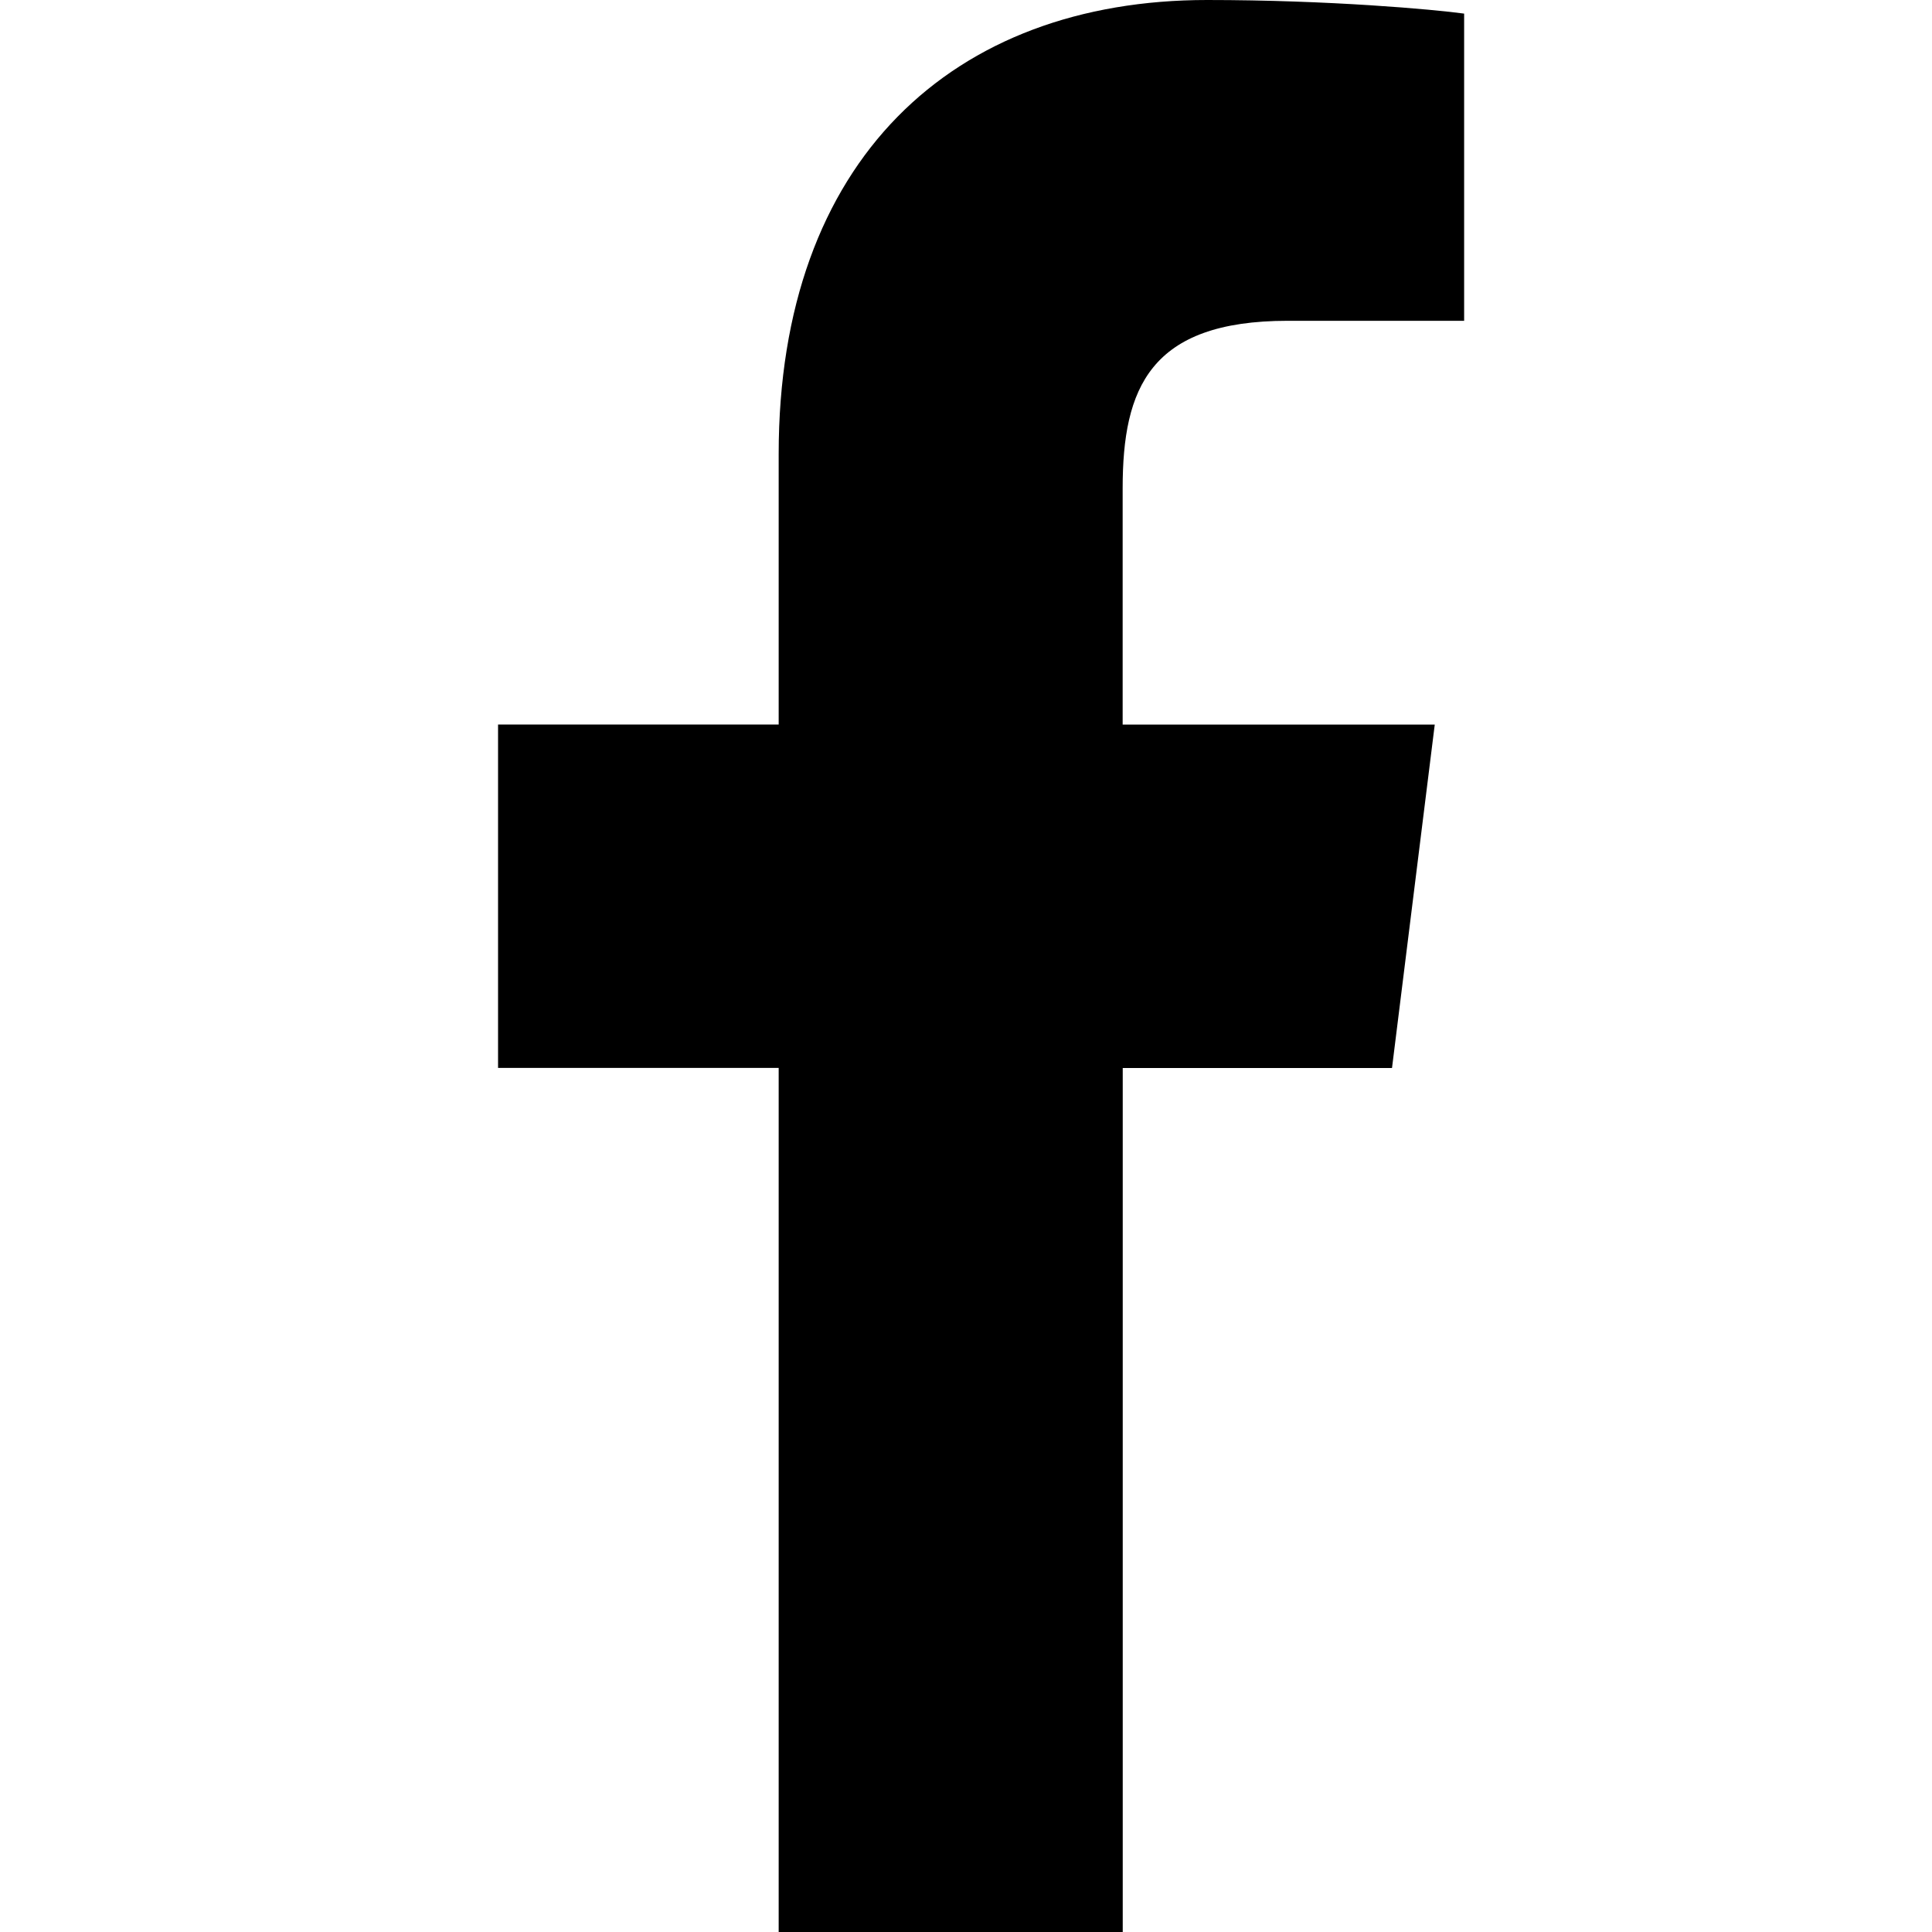
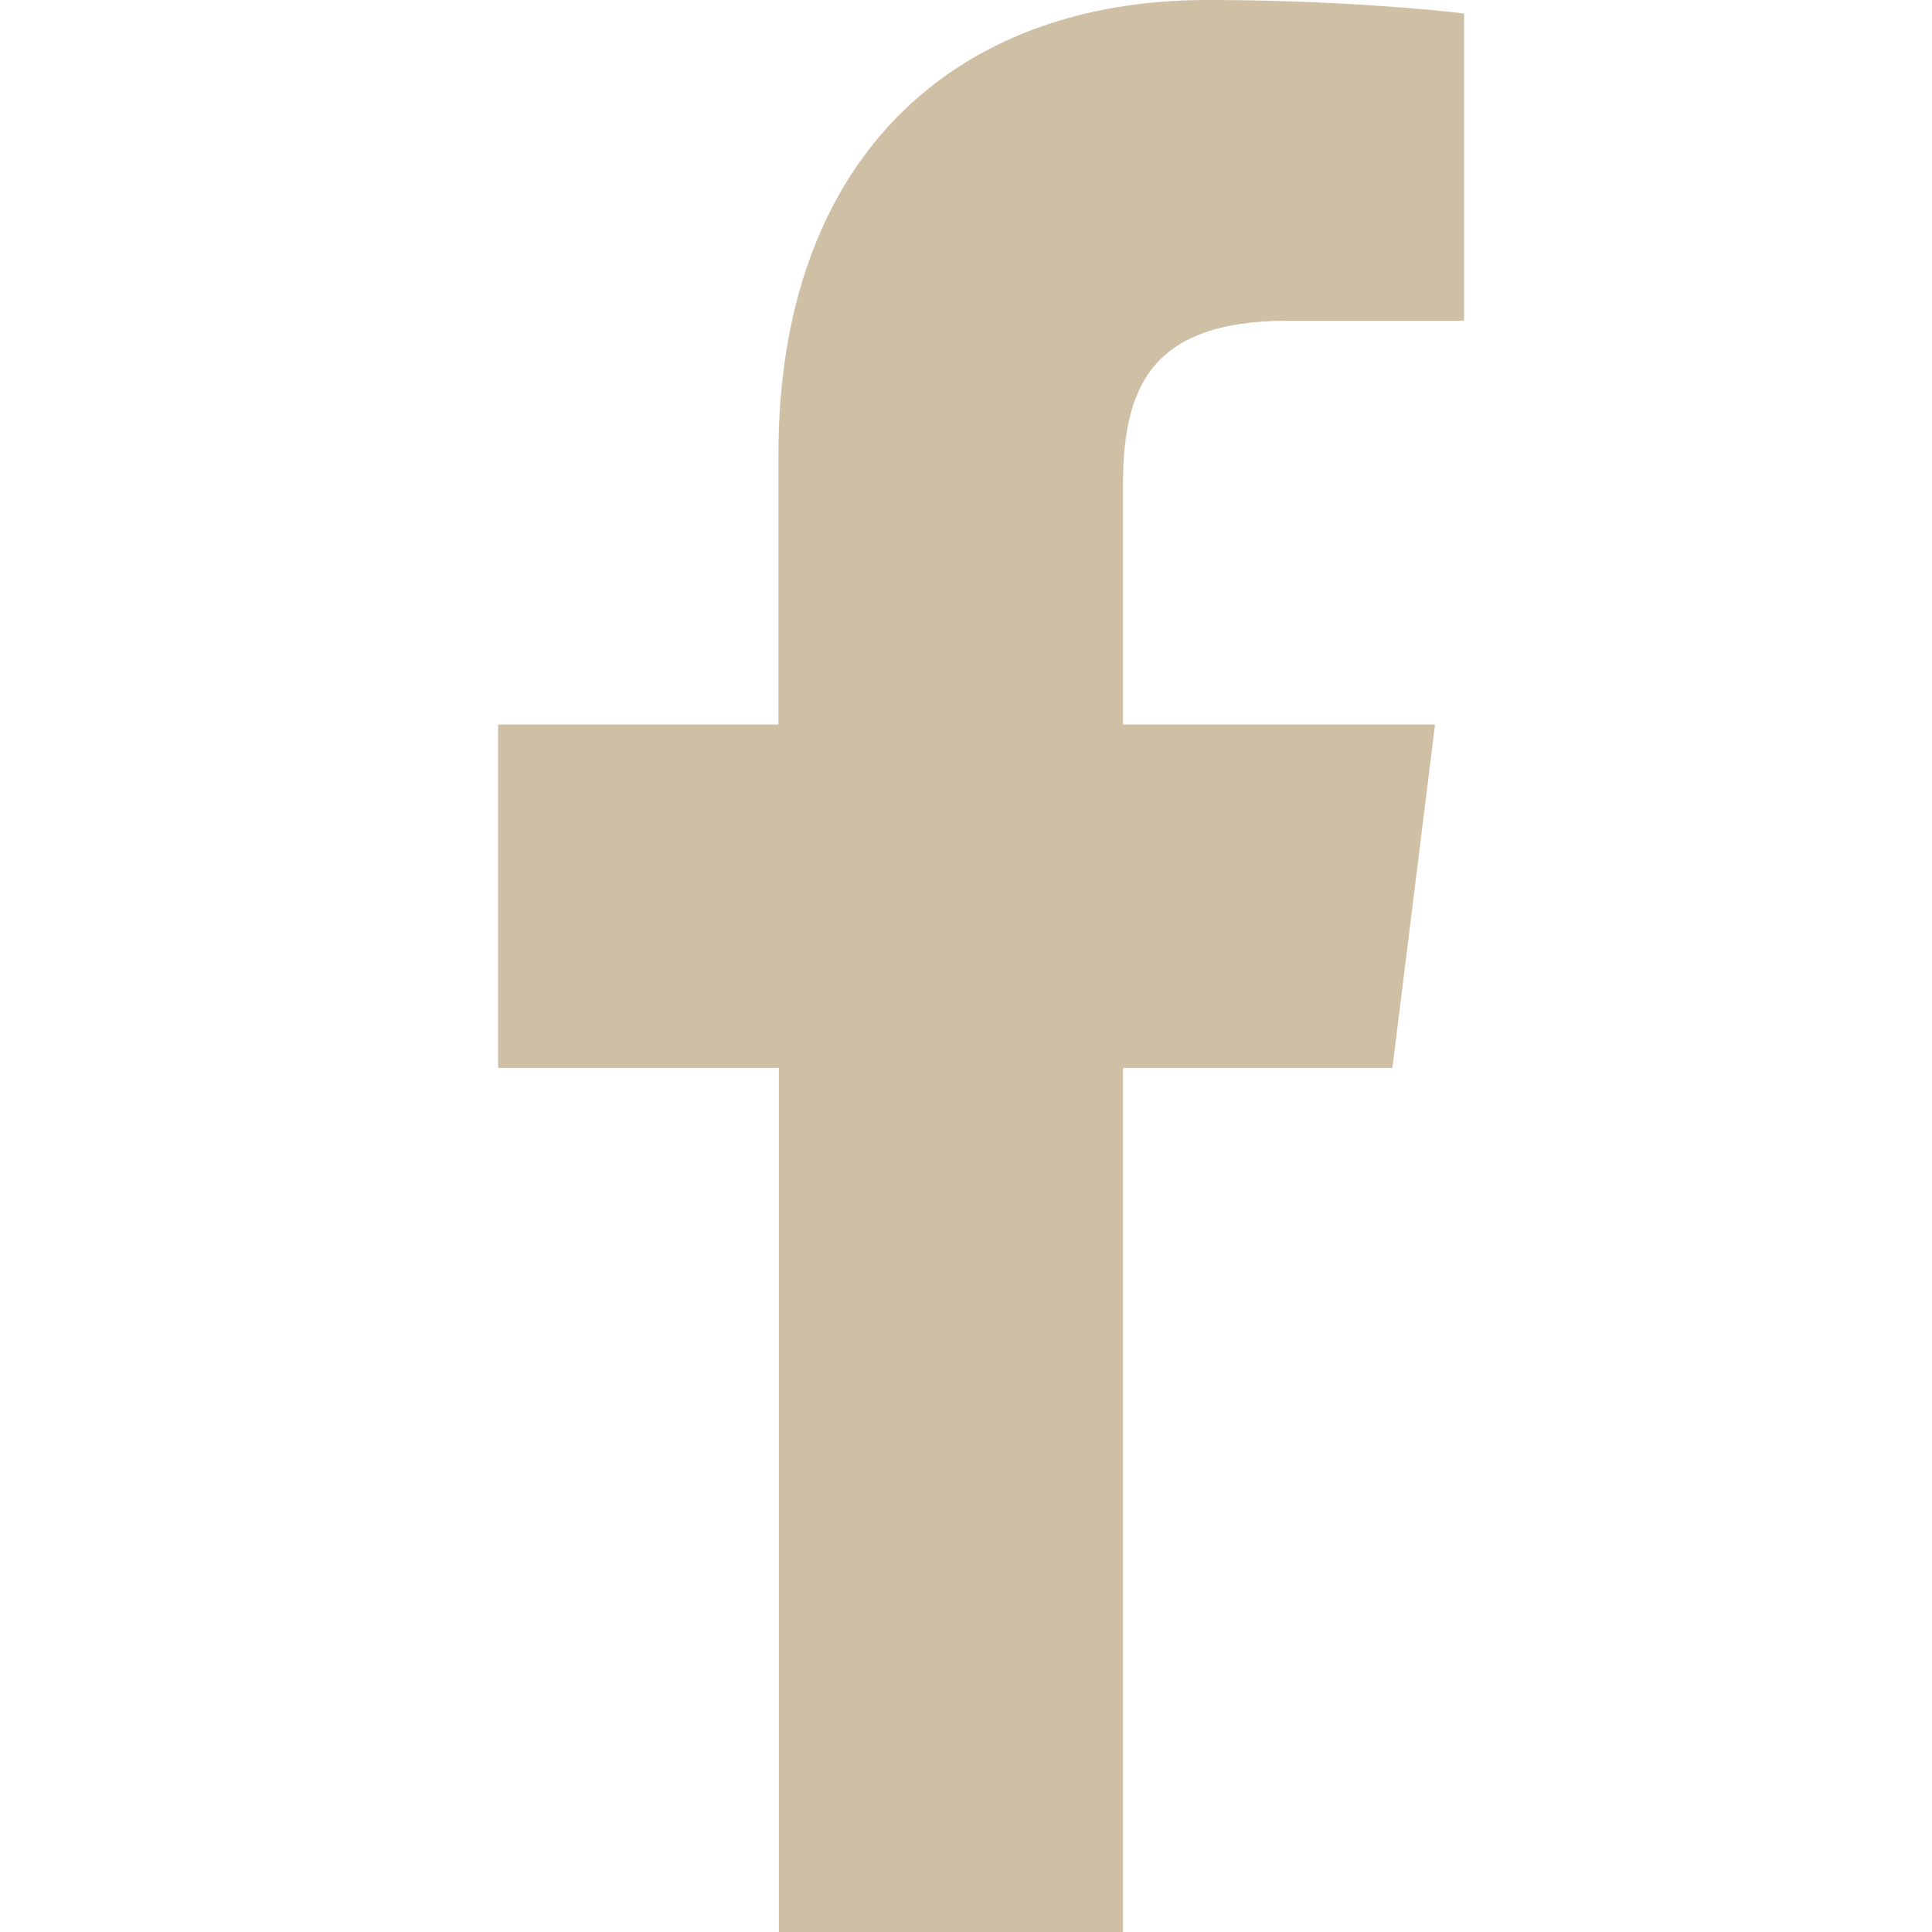
- <svg xmlns="http://www.w3.org/2000/svg" id="Bold" enable-background="new 0 0 24 24" height="512" viewBox="0 0 24 24" width="512">
-   <path d="m15.997 3.985h2.191v-3.816c-.378-.052-1.678-.169-3.192-.169-3.159 0-5.323 1.987-5.323 5.639v3.361h-3.486v4.266h3.486v10.734h4.274v-10.733h3.345l.531-4.266h-3.877v-2.939c.001-1.233.333-2.077 2.051-2.077z" />
+ <svg xmlns="http://www.w3.org/2000/svg" version="1.1" id="Bold" x="0px" y="0px" viewBox="0 0 512 512" style="enable-background:new 0 0 512 512;" xml:space="preserve">
+   <style type="text/css">
+ 	.st0{fill:#CEBFA5;}
+ </style>
+   <path class="st0" d="M341.3,85H388V3.6C379.9,2.5,352.2,0,319.9,0c-67.4,0-113.6,42.4-113.6,120.3V192H132v91h74.4v229h91.2V283  h71.4l11.3-91h-82.7v-62.7C297.5,103,304.6,85,341.3,85L341.3,85z" />
</svg>
